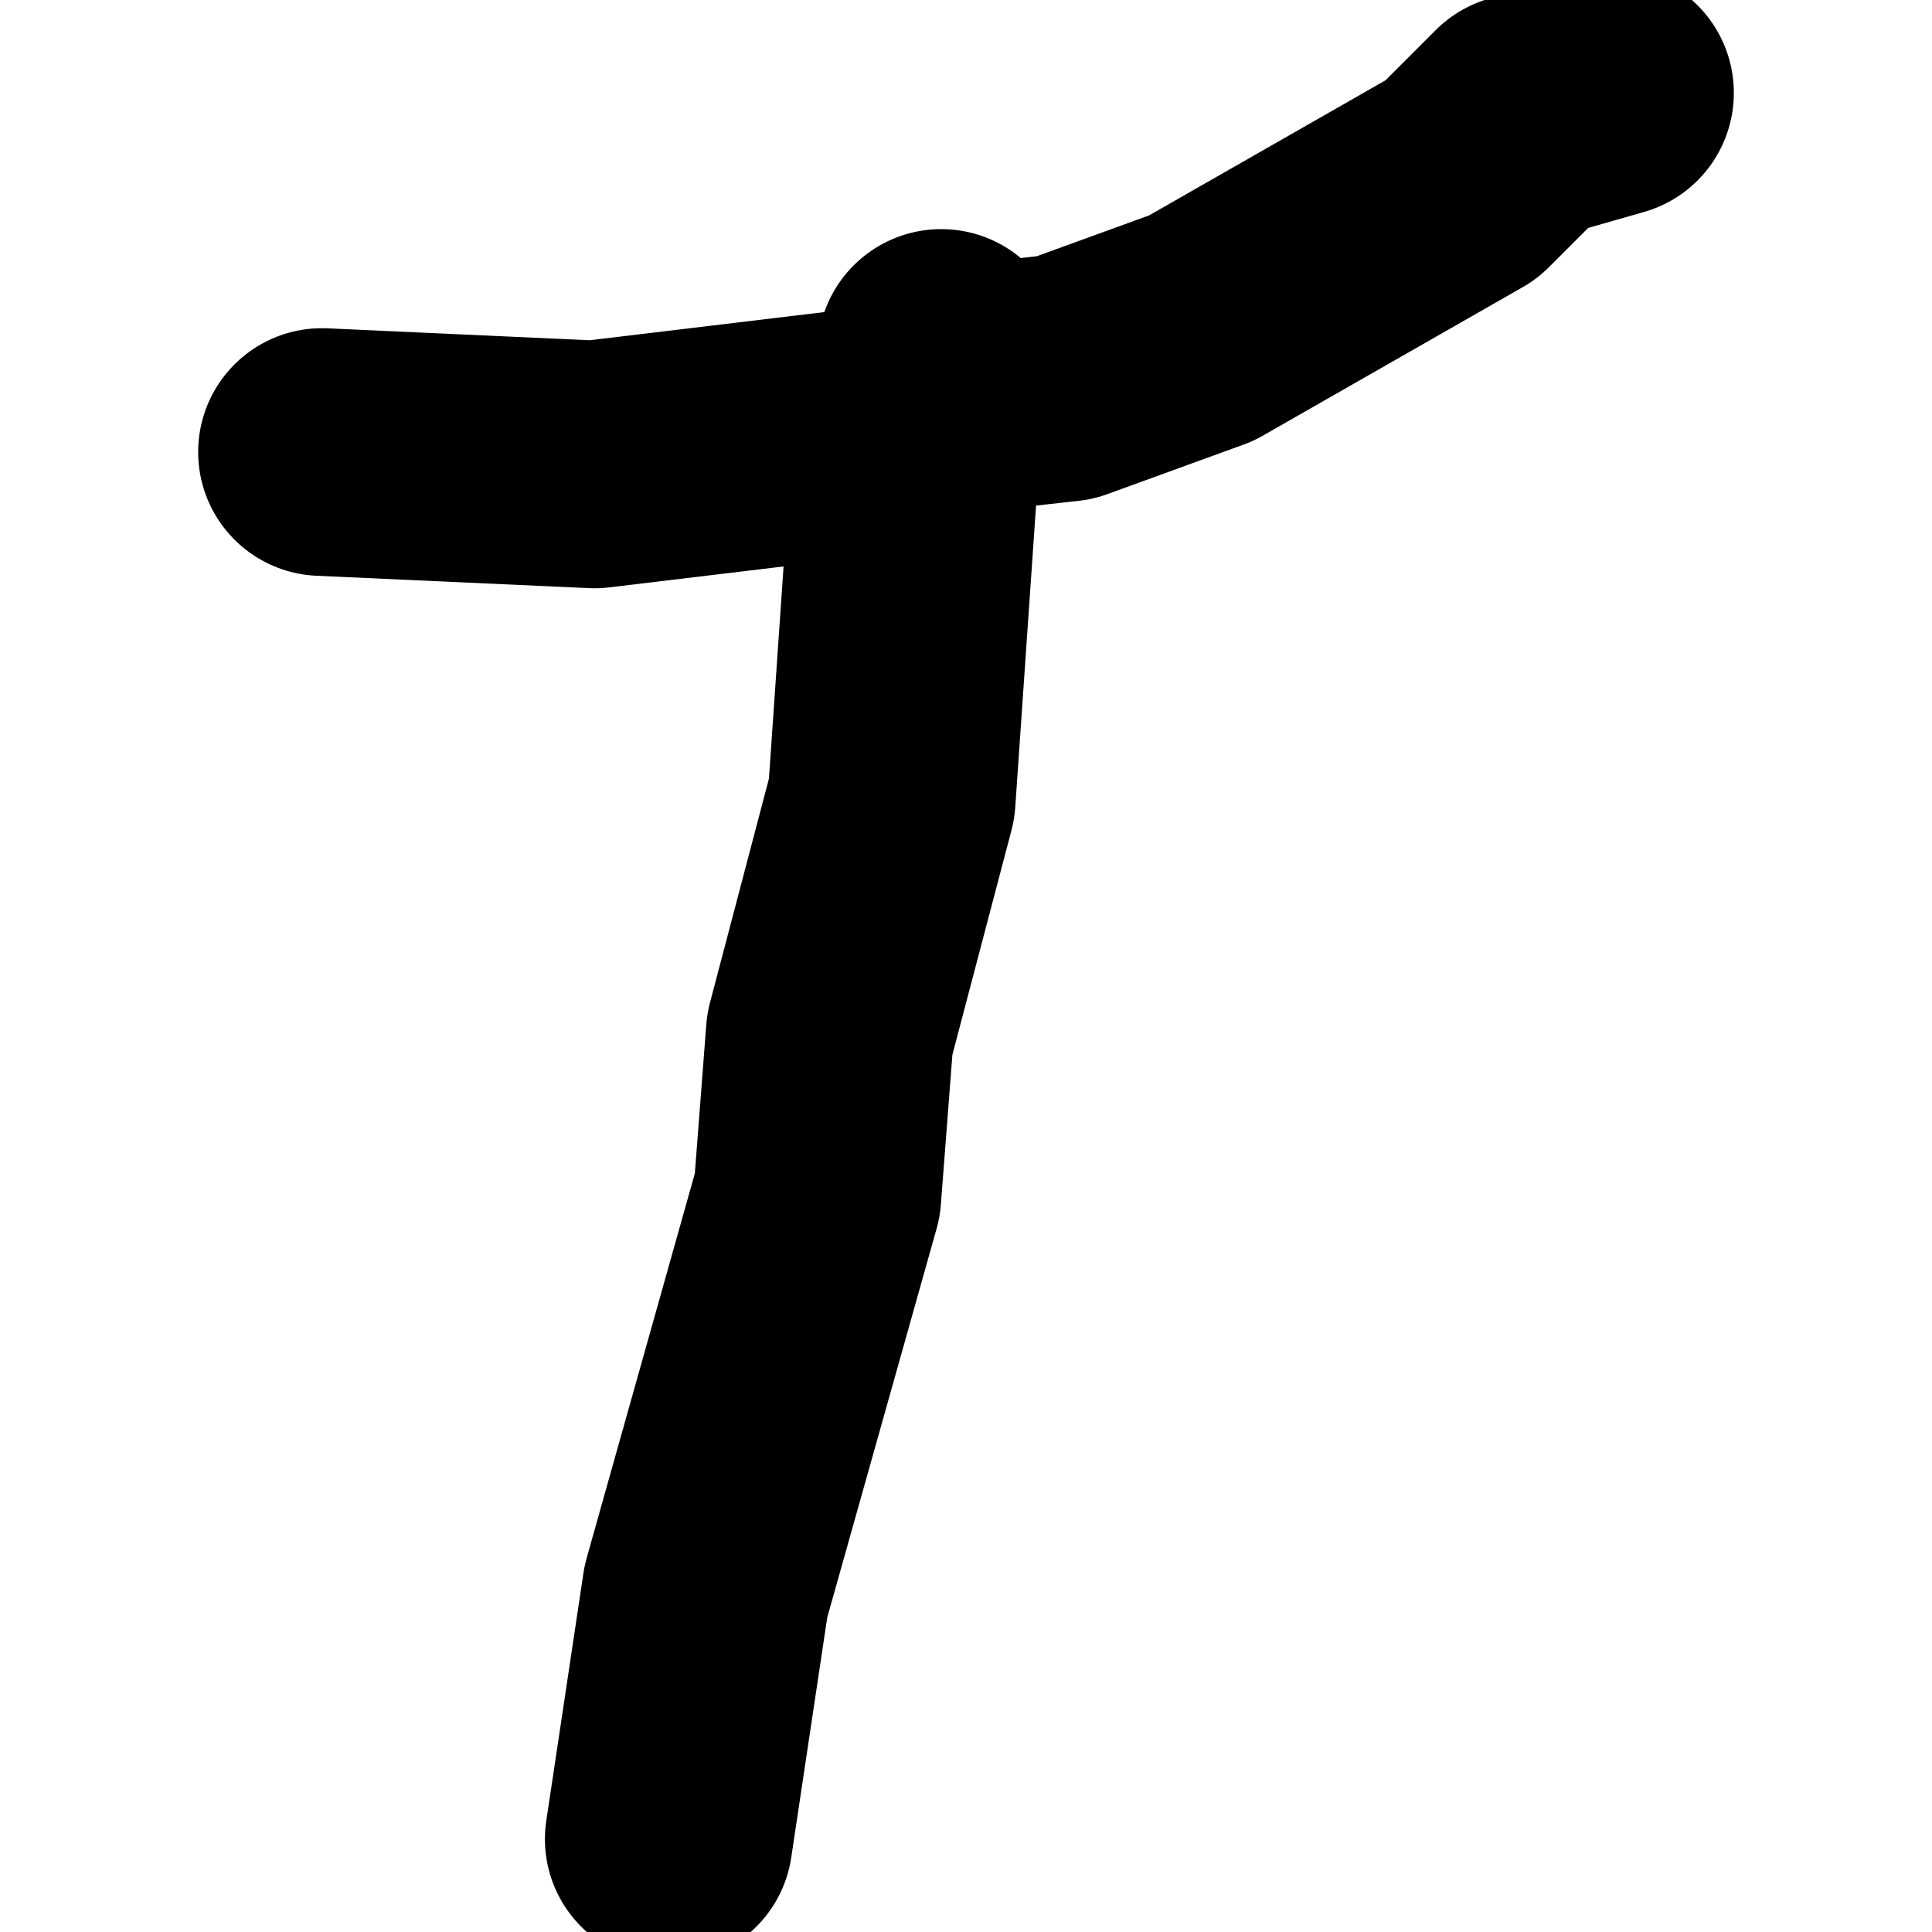
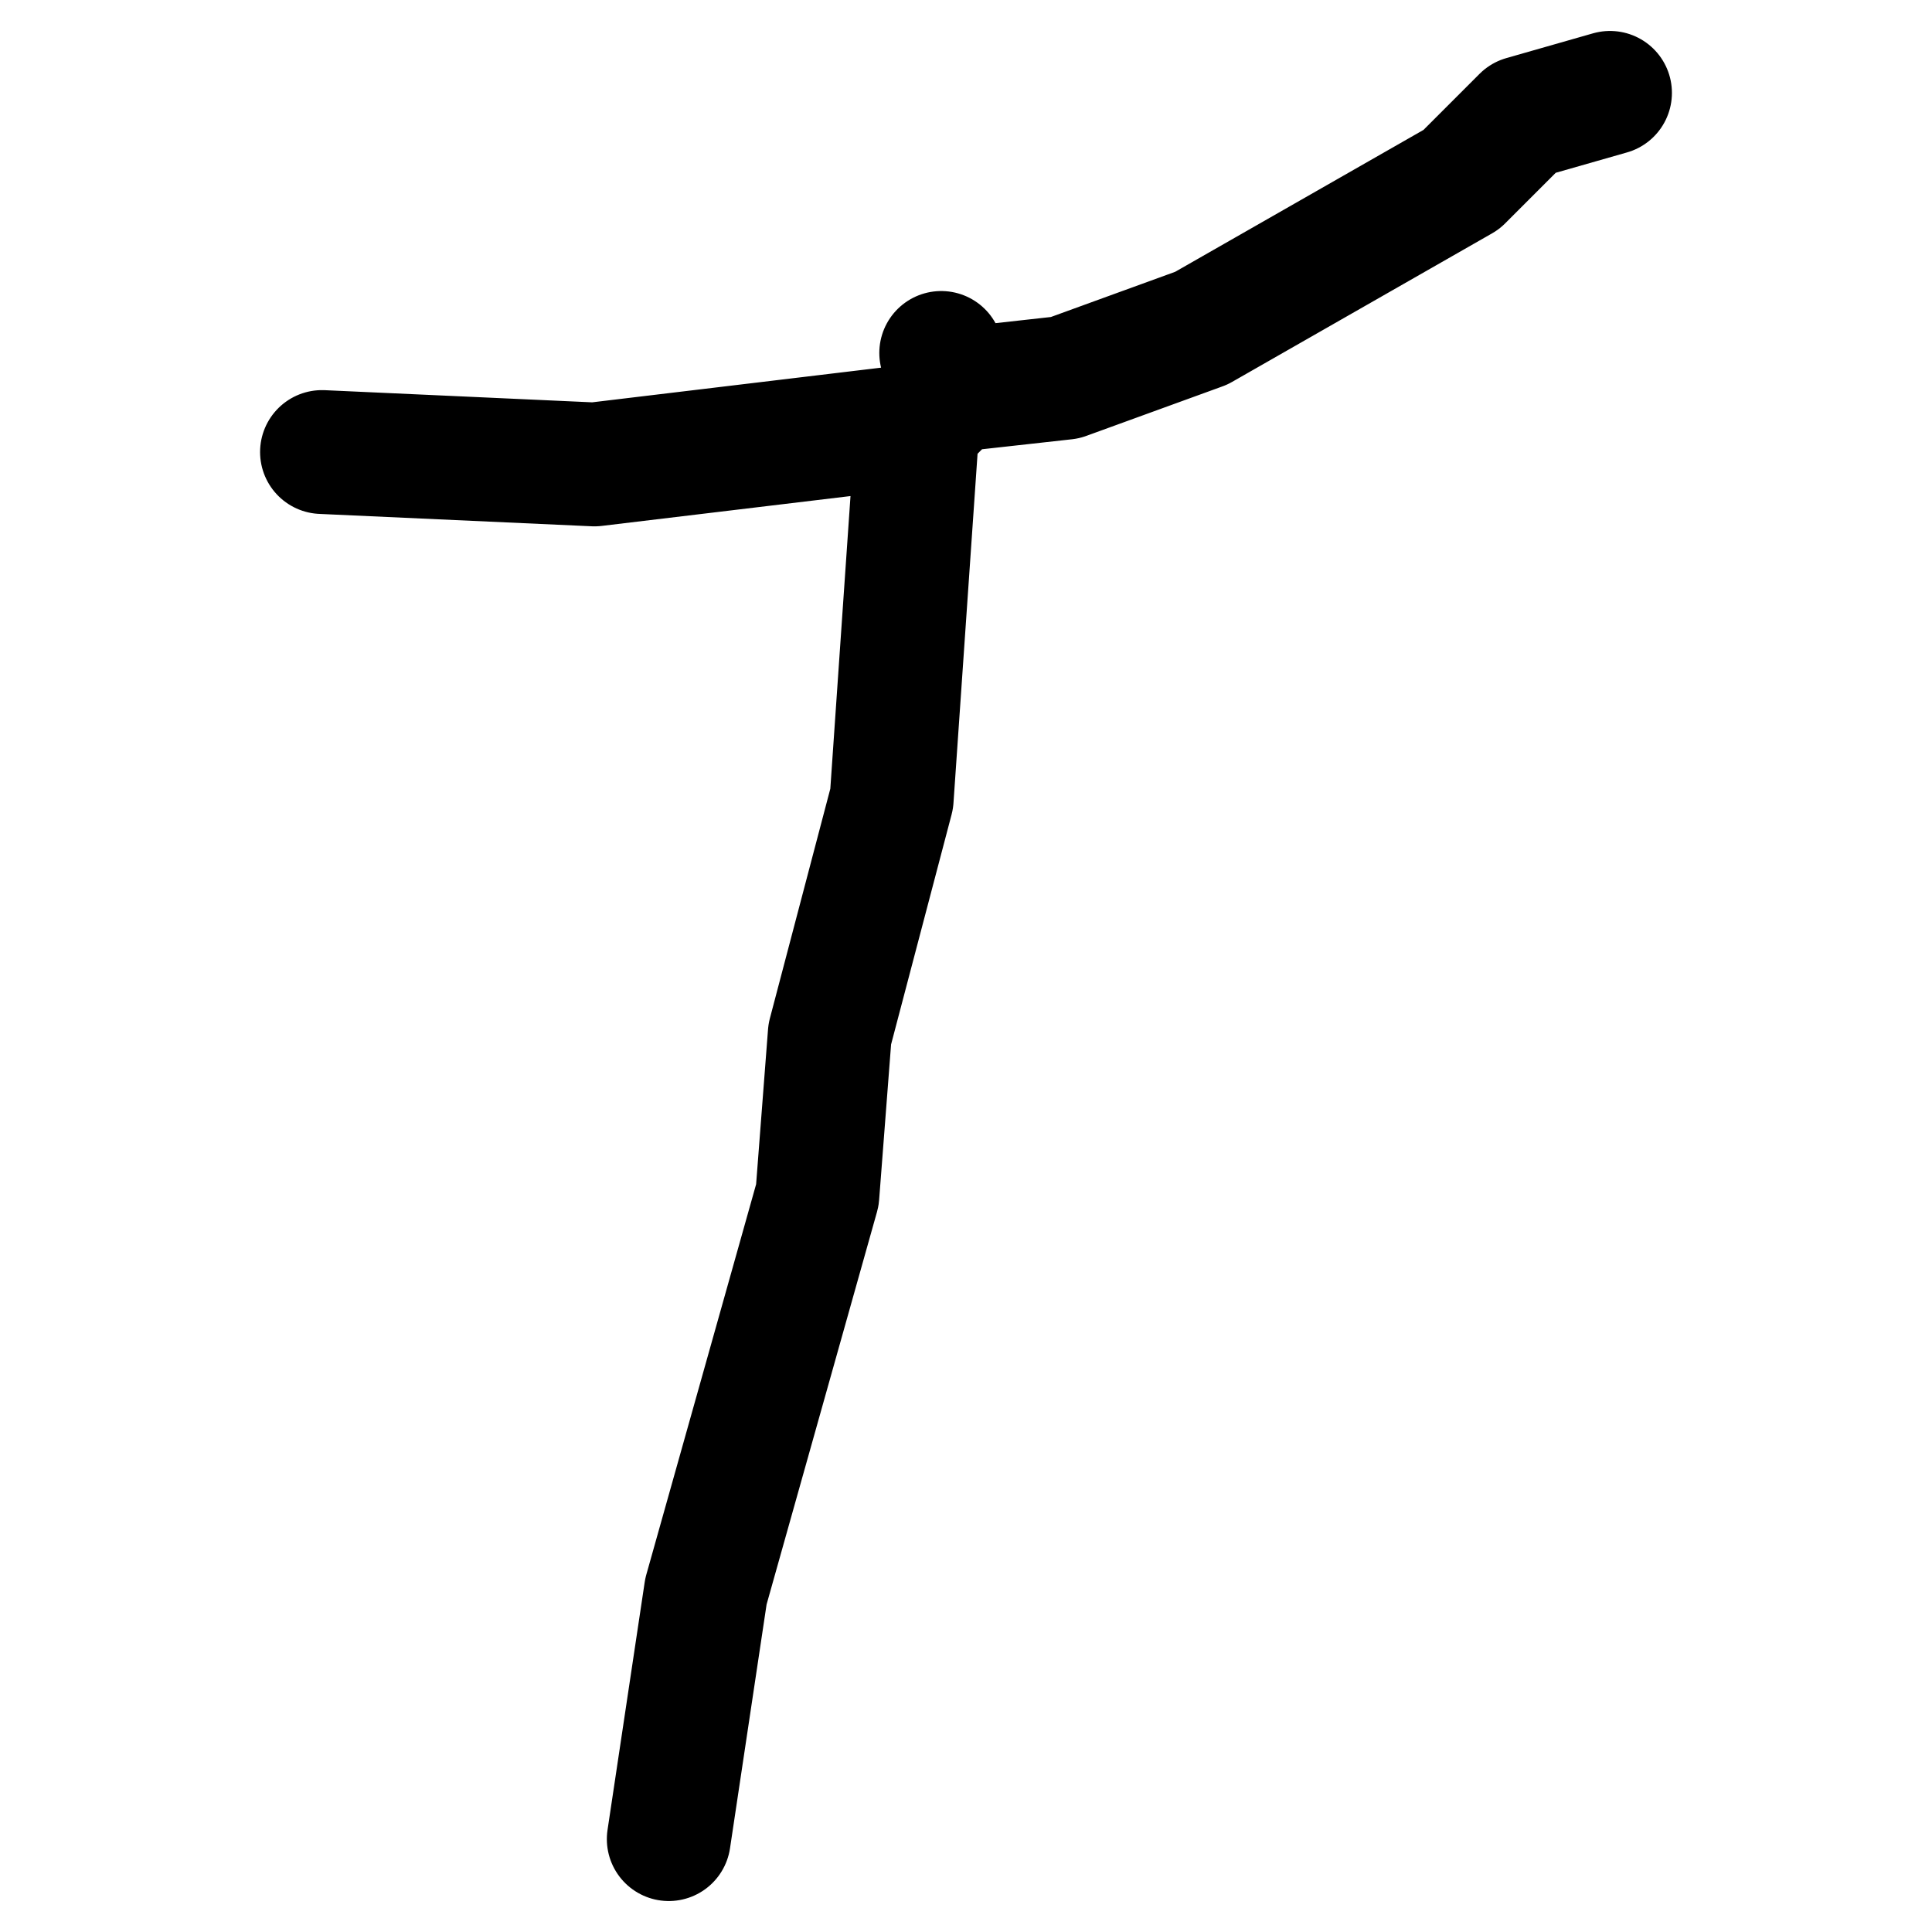
<svg xmlns="http://www.w3.org/2000/svg" viewBox="16 29.5 156 156">
-   <path d="M42 66 64 67 89 64 M90 65 88 94 83 113 82 126 73 158 70 178 M93 61 102 60 113 56 134 44 139 39 146 37 M92 58 93 61 M93 61 90 64" fill="none" stroke="#000" stroke-width="20" stroke-linecap="round" stroke-linejoin="round" />
+   <path d="M42 66 64 67 89 64 M90 65 88 94 83 113 82 126 73 158 70 178 M93 61 102 60 113 56 134 44 139 39 146 37 M92 58 93 61 M93 61 90 64" fill="none" stroke="#000" stroke-width="10" stroke-linecap="round" stroke-linejoin="round" />
</svg>
